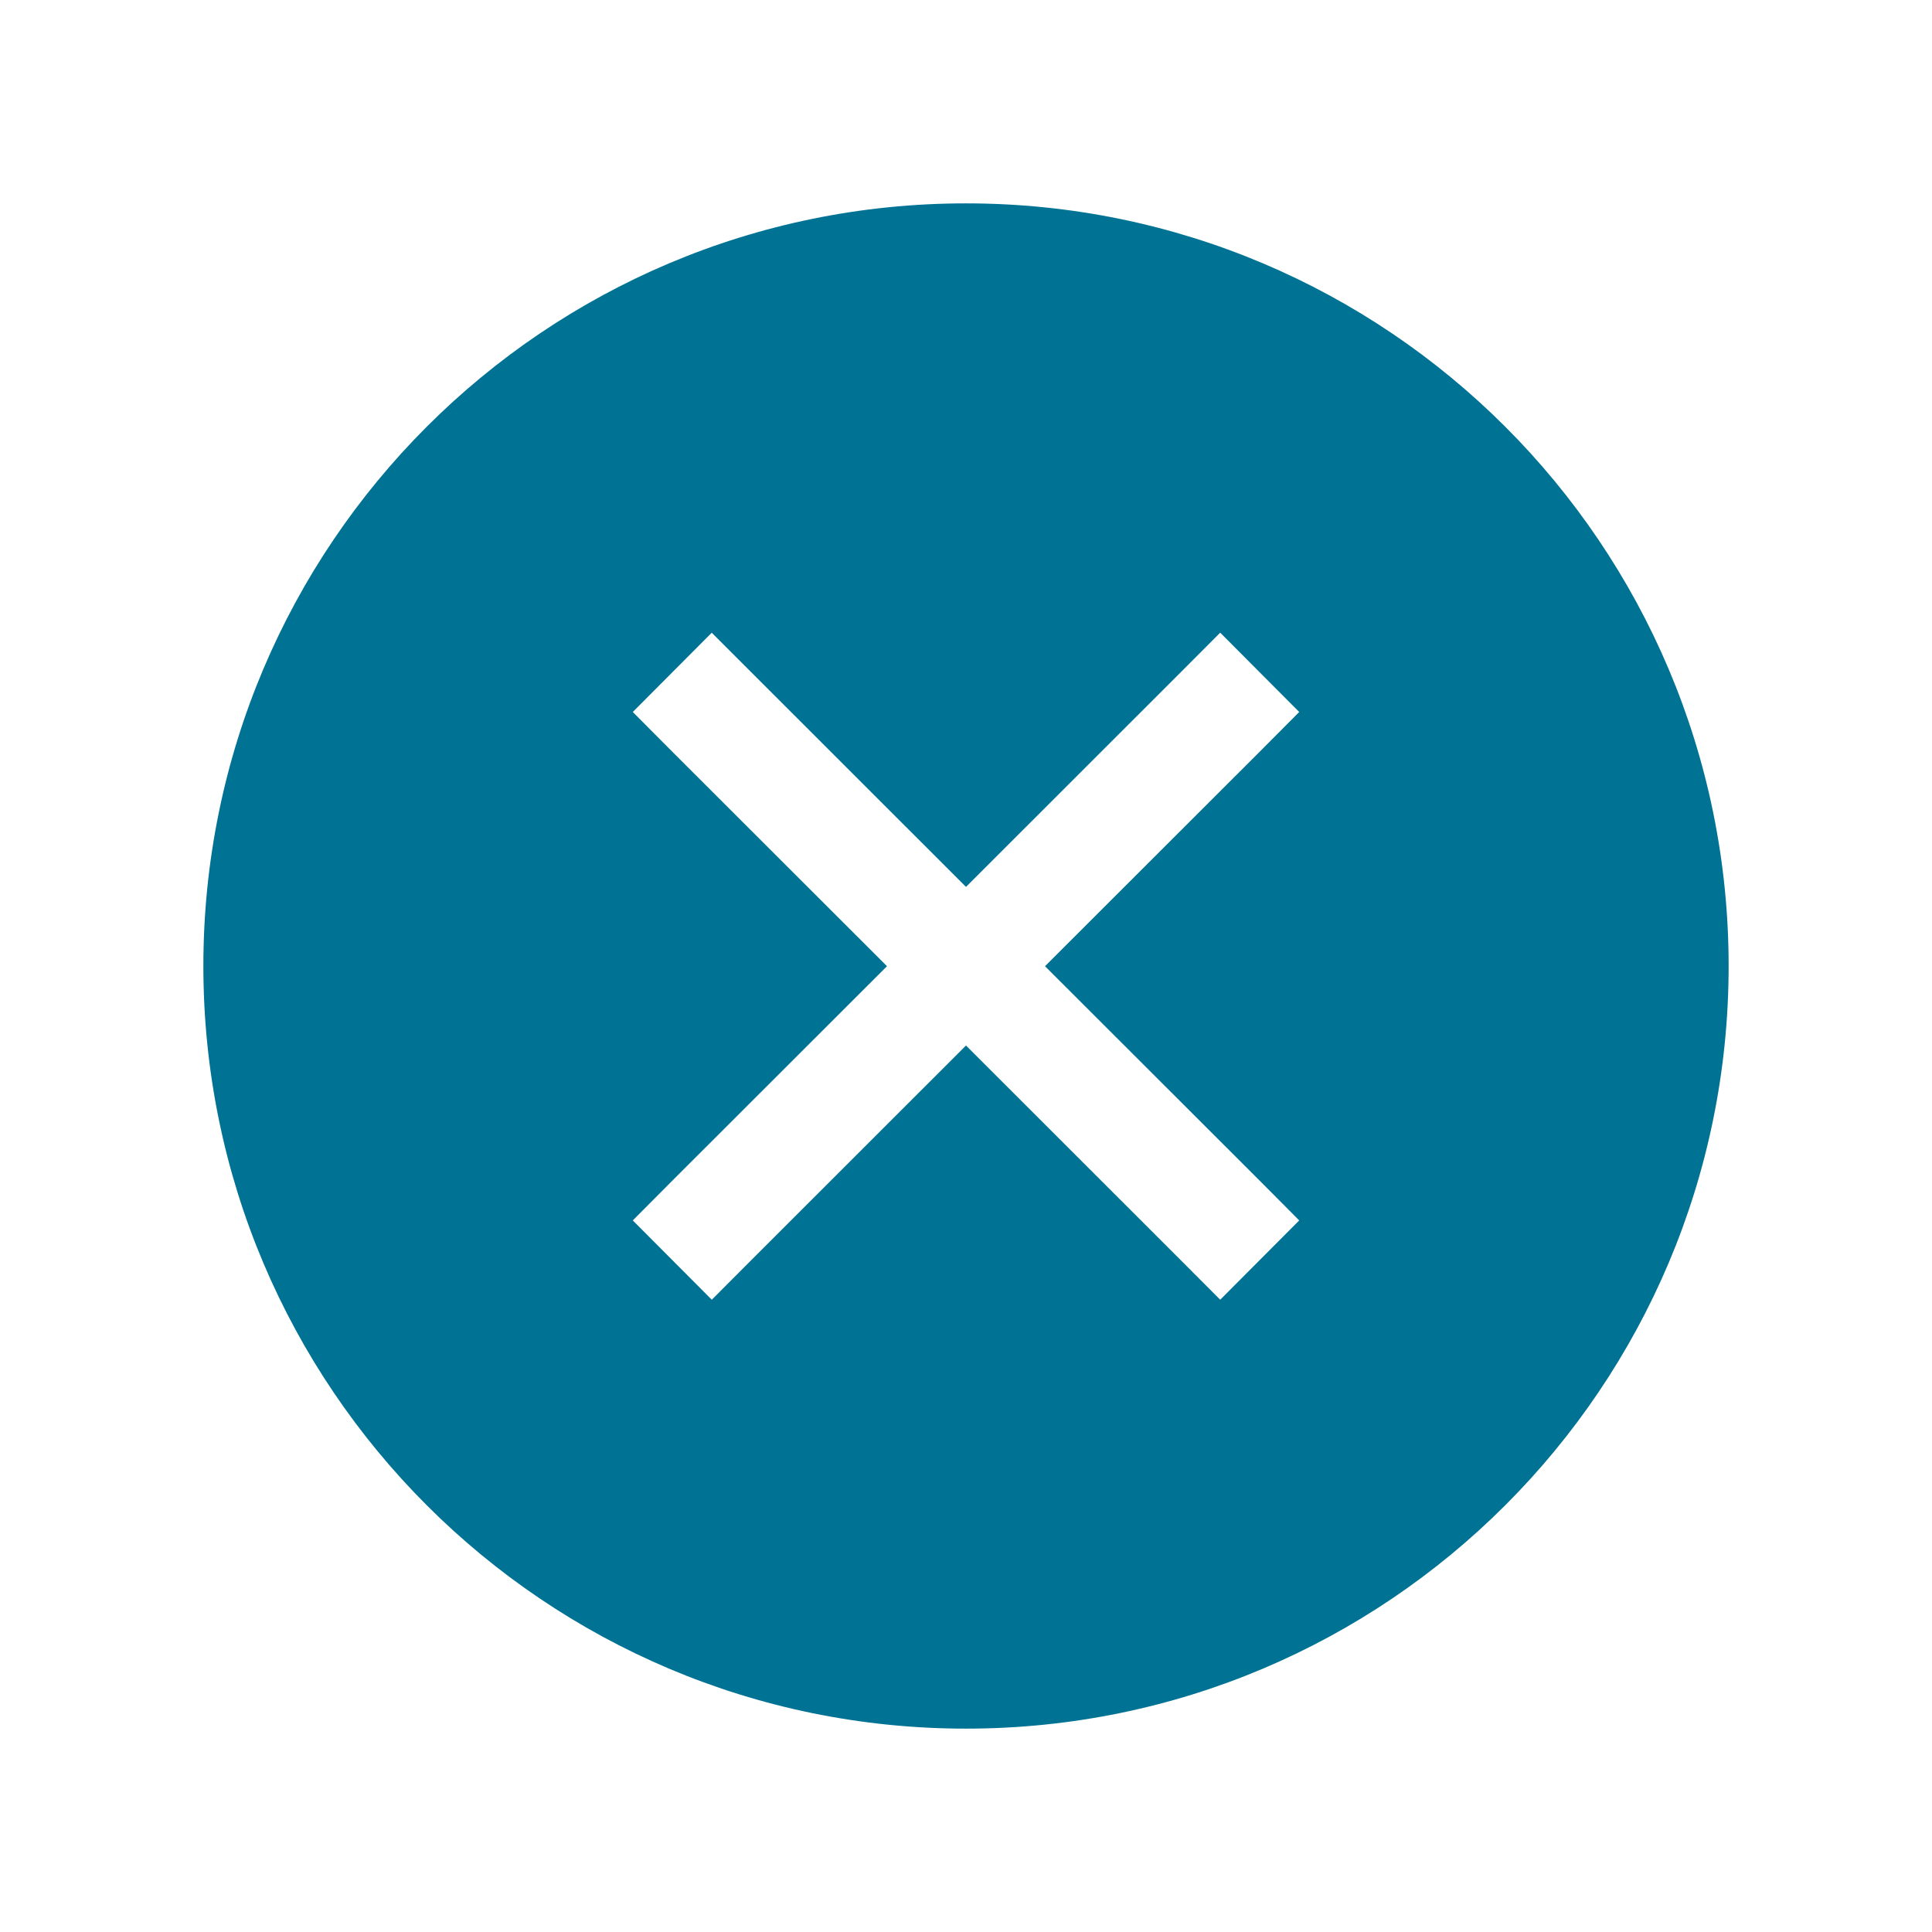
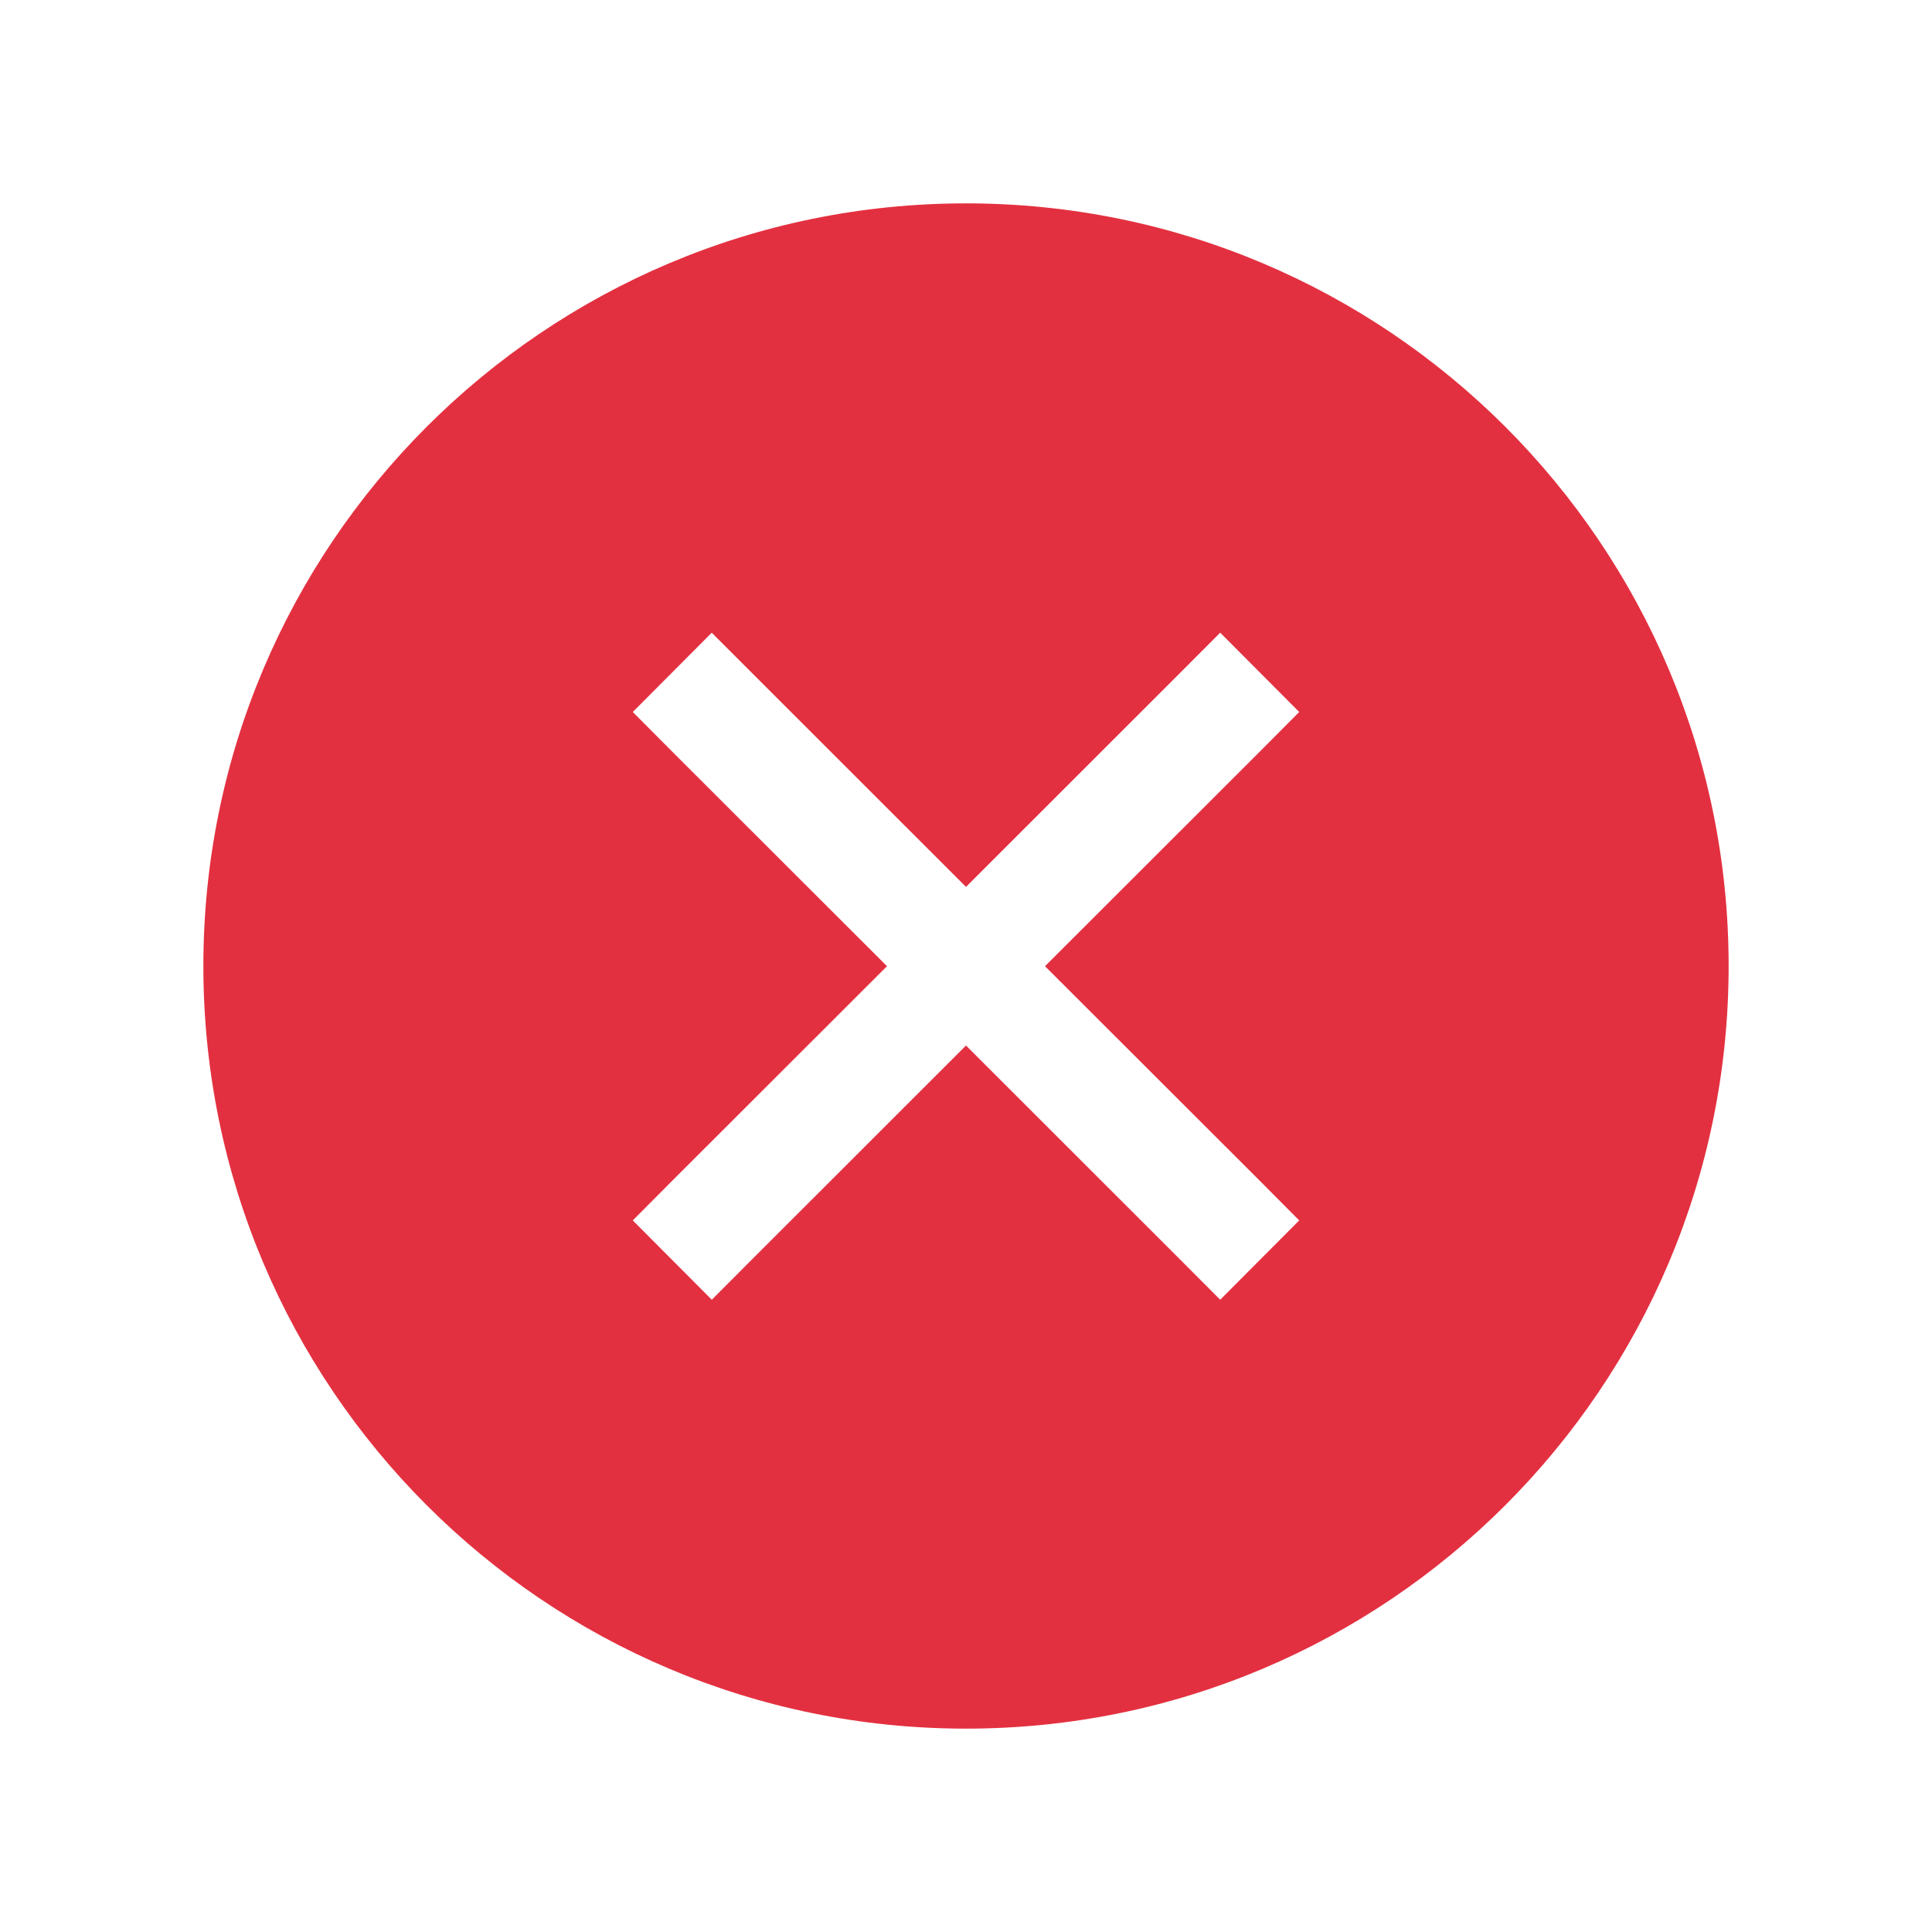
<svg xmlns="http://www.w3.org/2000/svg" id="svg4486" height="19" viewBox="0 0 19 19" width="19" version="1.1">
  <defs id="defs10" />
  <g id="layer1" transform="translate(290.21 -522.86)">
    <g id="g4113" transform="translate(-289.71 -511)">
-       <path id="circle4507" d="m85.5 97.5a7.5 7.5 0 0 0 -7.5 7.5 7.5 7.5 0 0 0 7.5 7.5 7.5 7.5 0 0 0 7.5 -7.5 7.5 7.5 0 0 0 -7.5 -7.5zm-2.5 4.223 0.389 0.389l2.111 2.11 2.111-2.11 0.389-0.39 0.777 0.78-0.388 0.39-2.112 2.11 2.112 2.11 0.388 0.39-0.777 0.78-0.389-0.39-2.111-2.11-2.111 2.11-0.389 0.39-0.777-0.78 0.388-0.39 2.112-2.11-2.112-2.11-0.388-0.39 0.777-0.78z" style="color:#000000;fill:#007294;fill-opacity:1" transform="translate(-76.5 938.36)" />
+       <path id="circle4507" d="m85.5 97.5a7.5 7.5 0 0 0 -7.5 7.5 7.5 7.5 0 0 0 7.5 7.5 7.5 7.5 0 0 0 7.5 -7.5 7.5 7.5 0 0 0 -7.5 -7.5zm-2.5 4.223 0.389 0.389l2.111 2.11 2.111-2.11 0.389-0.39 0.777 0.78-0.388 0.39-2.112 2.11 2.112 2.11 0.388 0.39-0.777 0.78-0.389-0.39-2.111-2.11-2.111 2.11-0.389 0.39-0.777-0.78 0.388-0.39 2.112-2.11-2.112-2.11-0.388-0.39 0.777-0.78z" style="color:#000000;fill:#e33040;fill-opacity:1" transform="translate(-76.5 938.36)" />
      <rect id="rect4539" style="color:#000000;fill:none" height="19" width="19" y="1033.9" x="-0.5" />
    </g>
  </g>
</svg>
